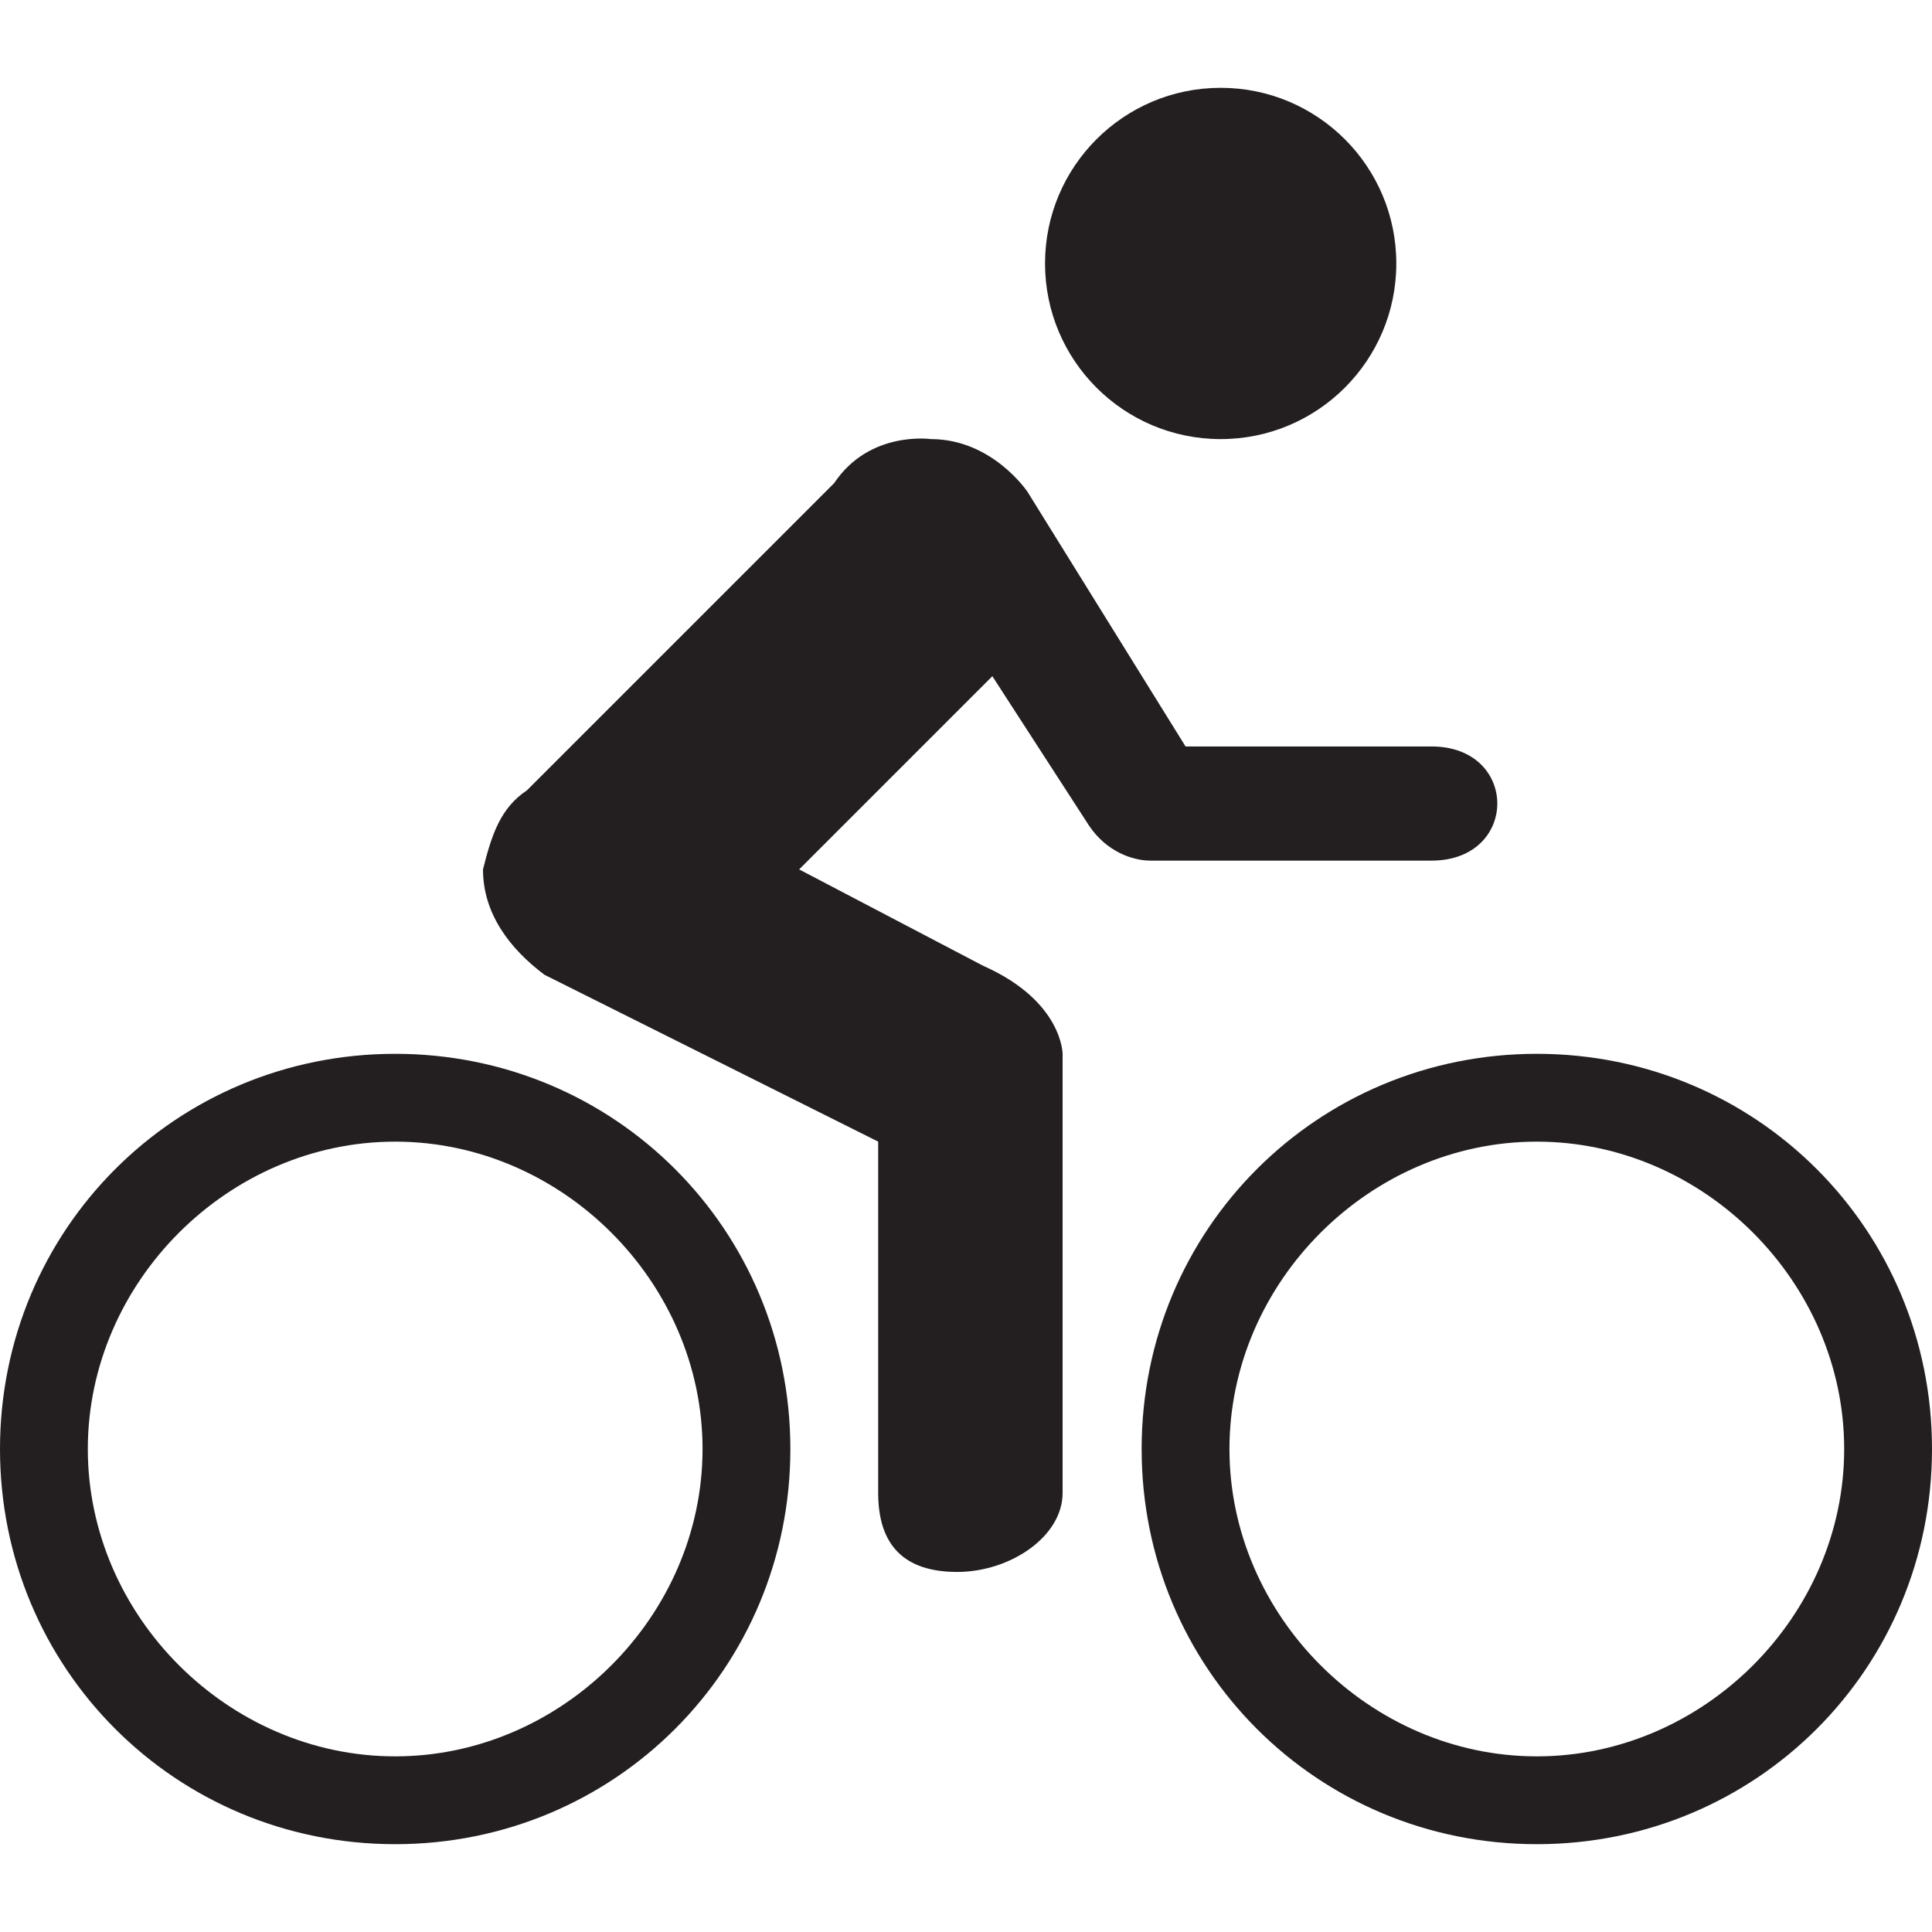
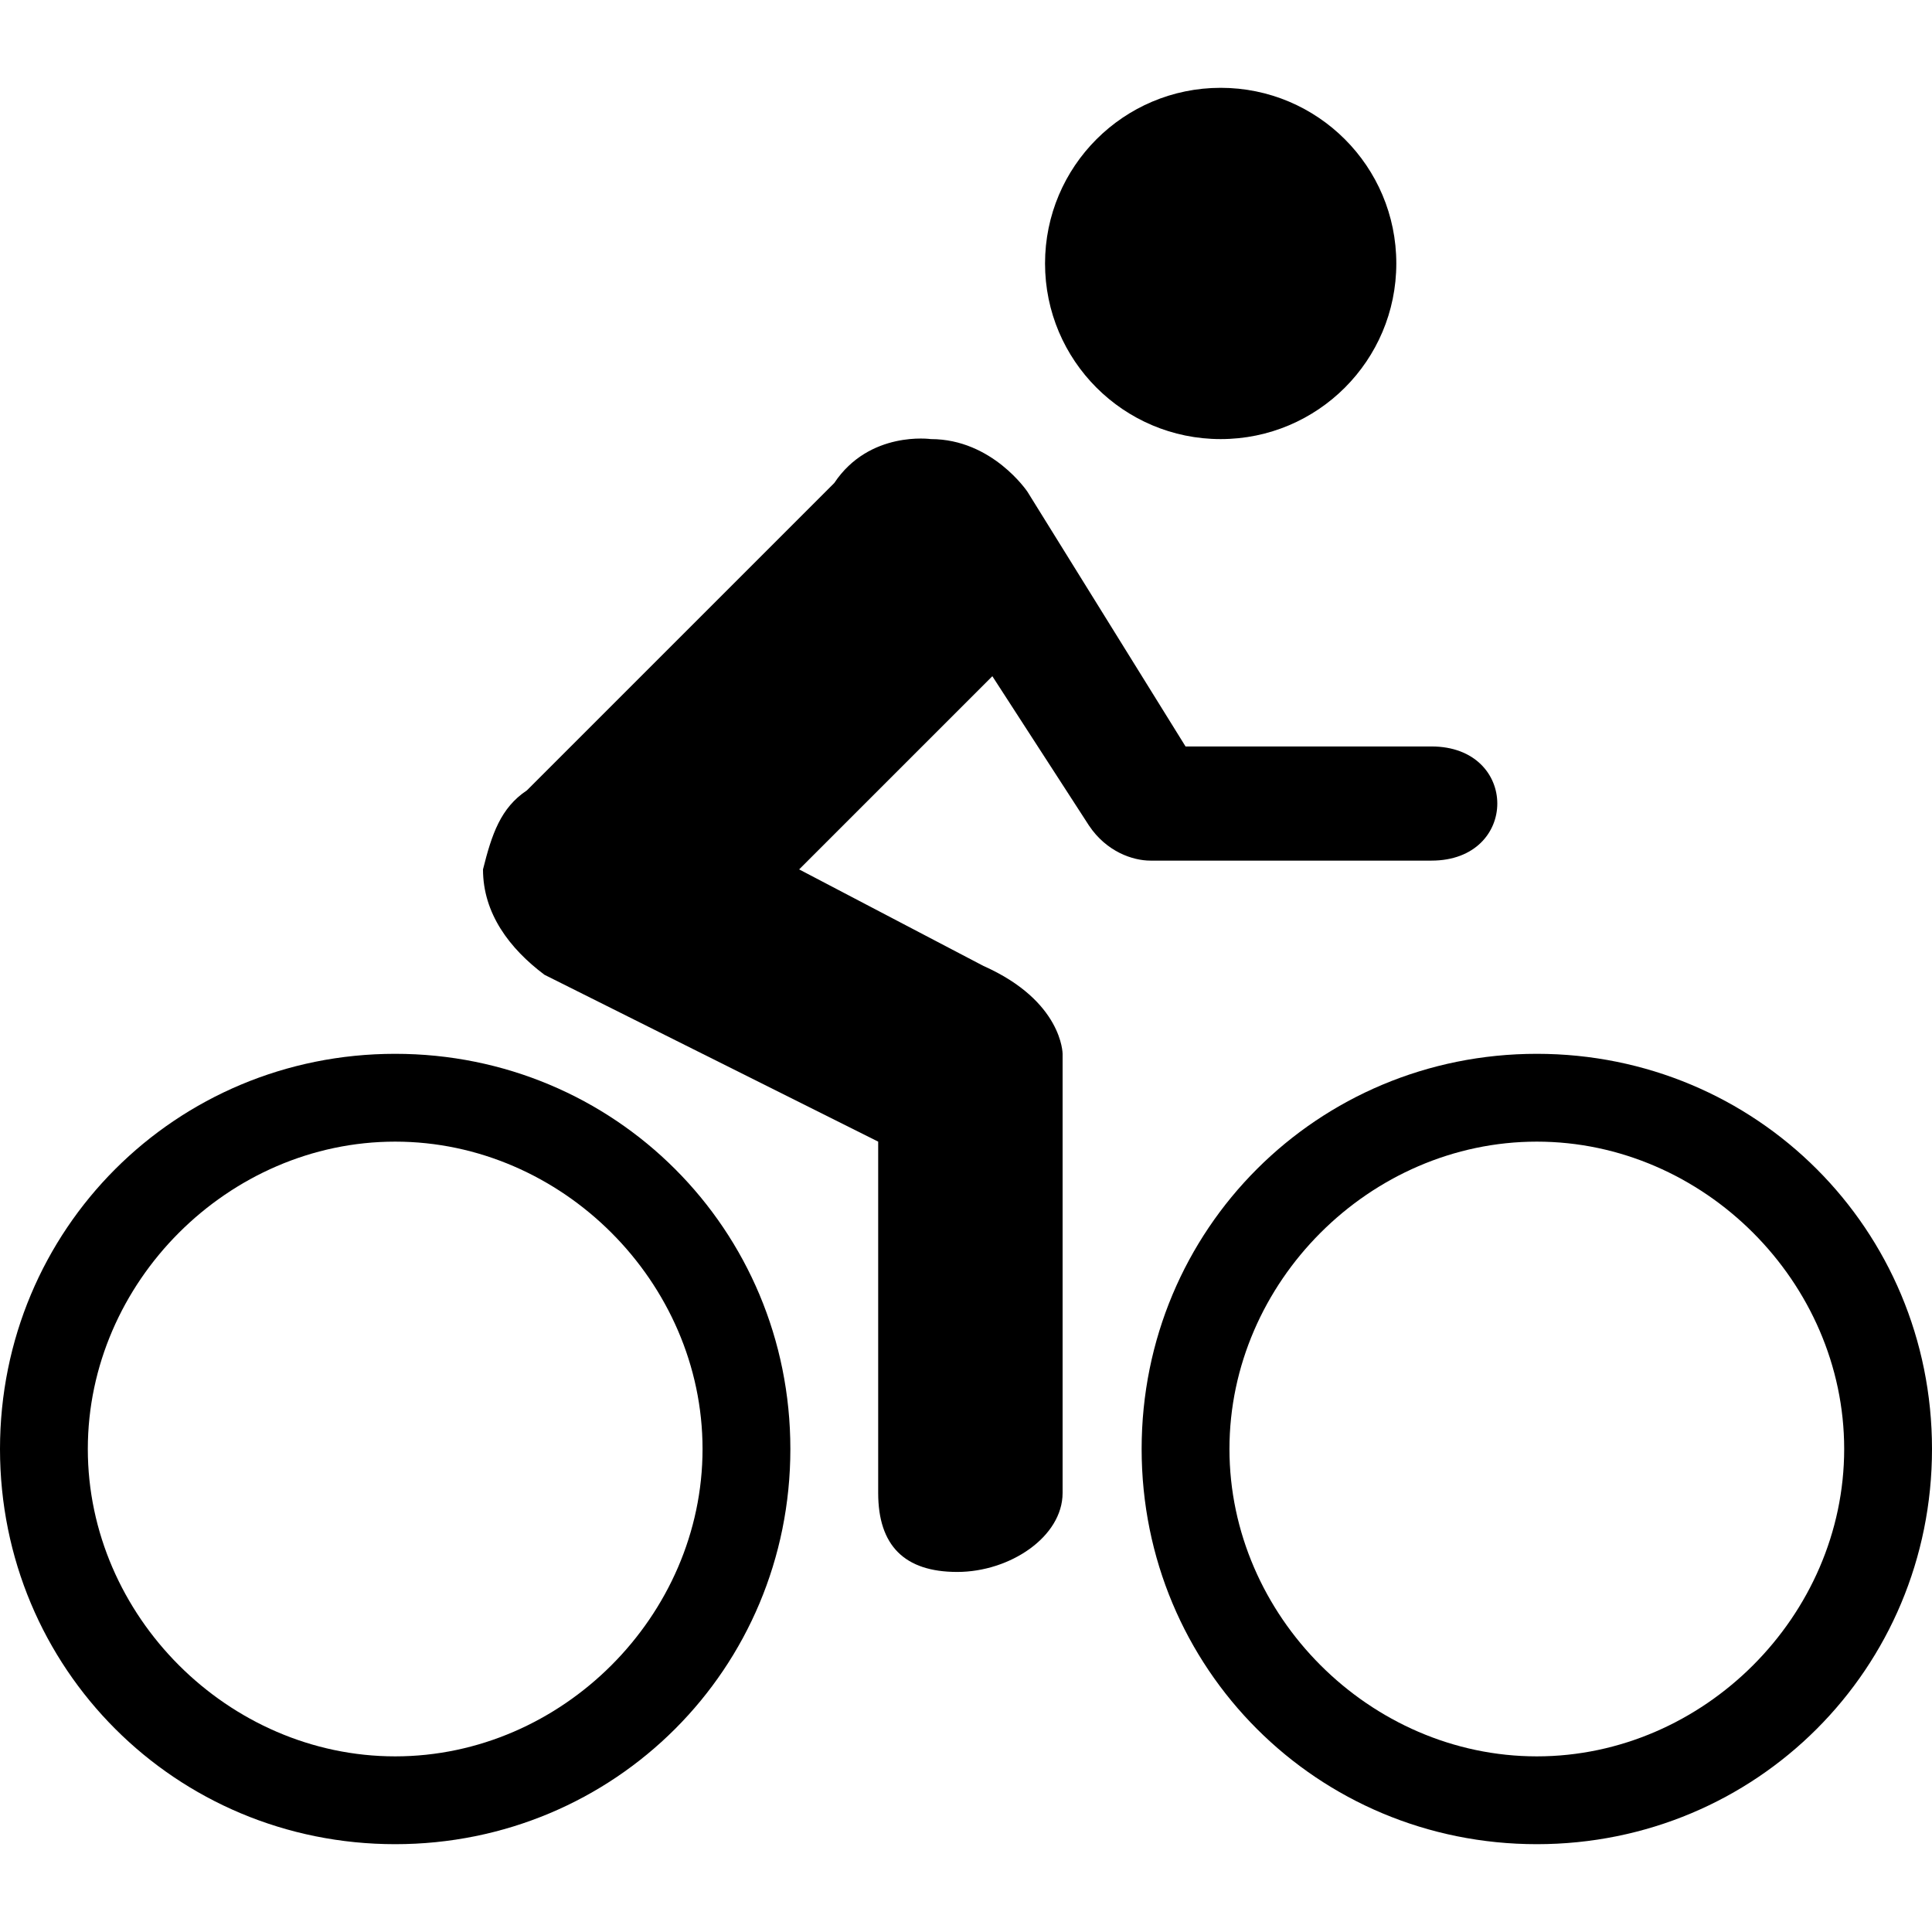
<svg xmlns="http://www.w3.org/2000/svg" version="1.1" id="Icons" x="0px" y="0px" width="22px" height="22px" viewBox="0 0 22 22" style="enable-background:new 0 0 22 22;" xml:space="preserve">
  <g>
-     <circle fill="#231F20" cx="13.9" cy="3" r="2" />
-     <path fill="#231F20" d="M4.5,20C6.4,20,8,18.4,8,16.5S6.4,13,4.5,13S1,14.6,1,16.5S2.6,20,4.5,20z M0,16.5C0,14,2,12,4.5,12S9,14,9,16.5   S7,21,4.5,21S0,19,0,16.5z" />
-     <path fill="#231F20" d="M17.5,20c1.9,0,3.5-1.6,3.5-3.5S19.4,13,17.5,13S14,14.6,14,16.5S15.6,20,17.5,20z M13,16.5c0-2.5,2-4.5,4.5-4.5   s4.5,2,4.5,4.5S20,21,17.5,21S13,19,13,16.5z" />
-     <path fill="#231F20" d="M13.1,9.8c-0.2,0-0.5-0.1-0.7-0.4l-1.1-1.7L9.1,9.9l2.1,1.1c0.9,0.4,0.9,1,0.9,1v5c0,0.5-0.6,0.9-1.2,0.9S10,17.6,10,17v-4   l-3.8-1.9c-0.4-0.3-0.7-0.7-0.7-1.2C5.6,9.5,5.7,9.2,6,9l3.5-3.5C9.9,4.9,10.6,5,10.6,5c0.7,0,1.1,0.6,1.1,0.6l1.8,2.9h2.8   c1,0,1,1.3,0,1.3H13.1L13.1,9.8z" />
+     <circle cx="13.9" cy="3" r="2" />
+     <path d="M4.5,20C6.4,20,8,18.4,8,16.5S6.4,13,4.5,13S1,14.6,1,16.5S2.6,20,4.5,20z M0,16.5C0,14,2,12,4.5,12S9,14,9,16.5   S7,21,4.5,21S0,19,0,16.5z" />
+     <path d="M17.5,20c1.9,0,3.5-1.6,3.5-3.5S19.4,13,17.5,13S14,14.6,14,16.5S15.6,20,17.5,20z M13,16.5c0-2.5,2-4.5,4.5-4.5   s4.5,2,4.5,4.5S20,21,17.5,21S13,19,13,16.5z" />
+     <path d="M13.1,9.8c-0.2,0-0.5-0.1-0.7-0.4l-1.1-1.7L9.1,9.9l2.1,1.1c0.9,0.4,0.9,1,0.9,1v5c0,0.5-0.6,0.9-1.2,0.9S10,17.6,10,17v-4   l-3.8-1.9c-0.4-0.3-0.7-0.7-0.7-1.2C5.6,9.5,5.7,9.2,6,9l3.5-3.5C9.9,4.9,10.6,5,10.6,5c0.7,0,1.1,0.6,1.1,0.6l1.8,2.9h2.8   c1,0,1,1.3,0,1.3H13.1L13.1,9.8z" />
  </g>
</svg>
